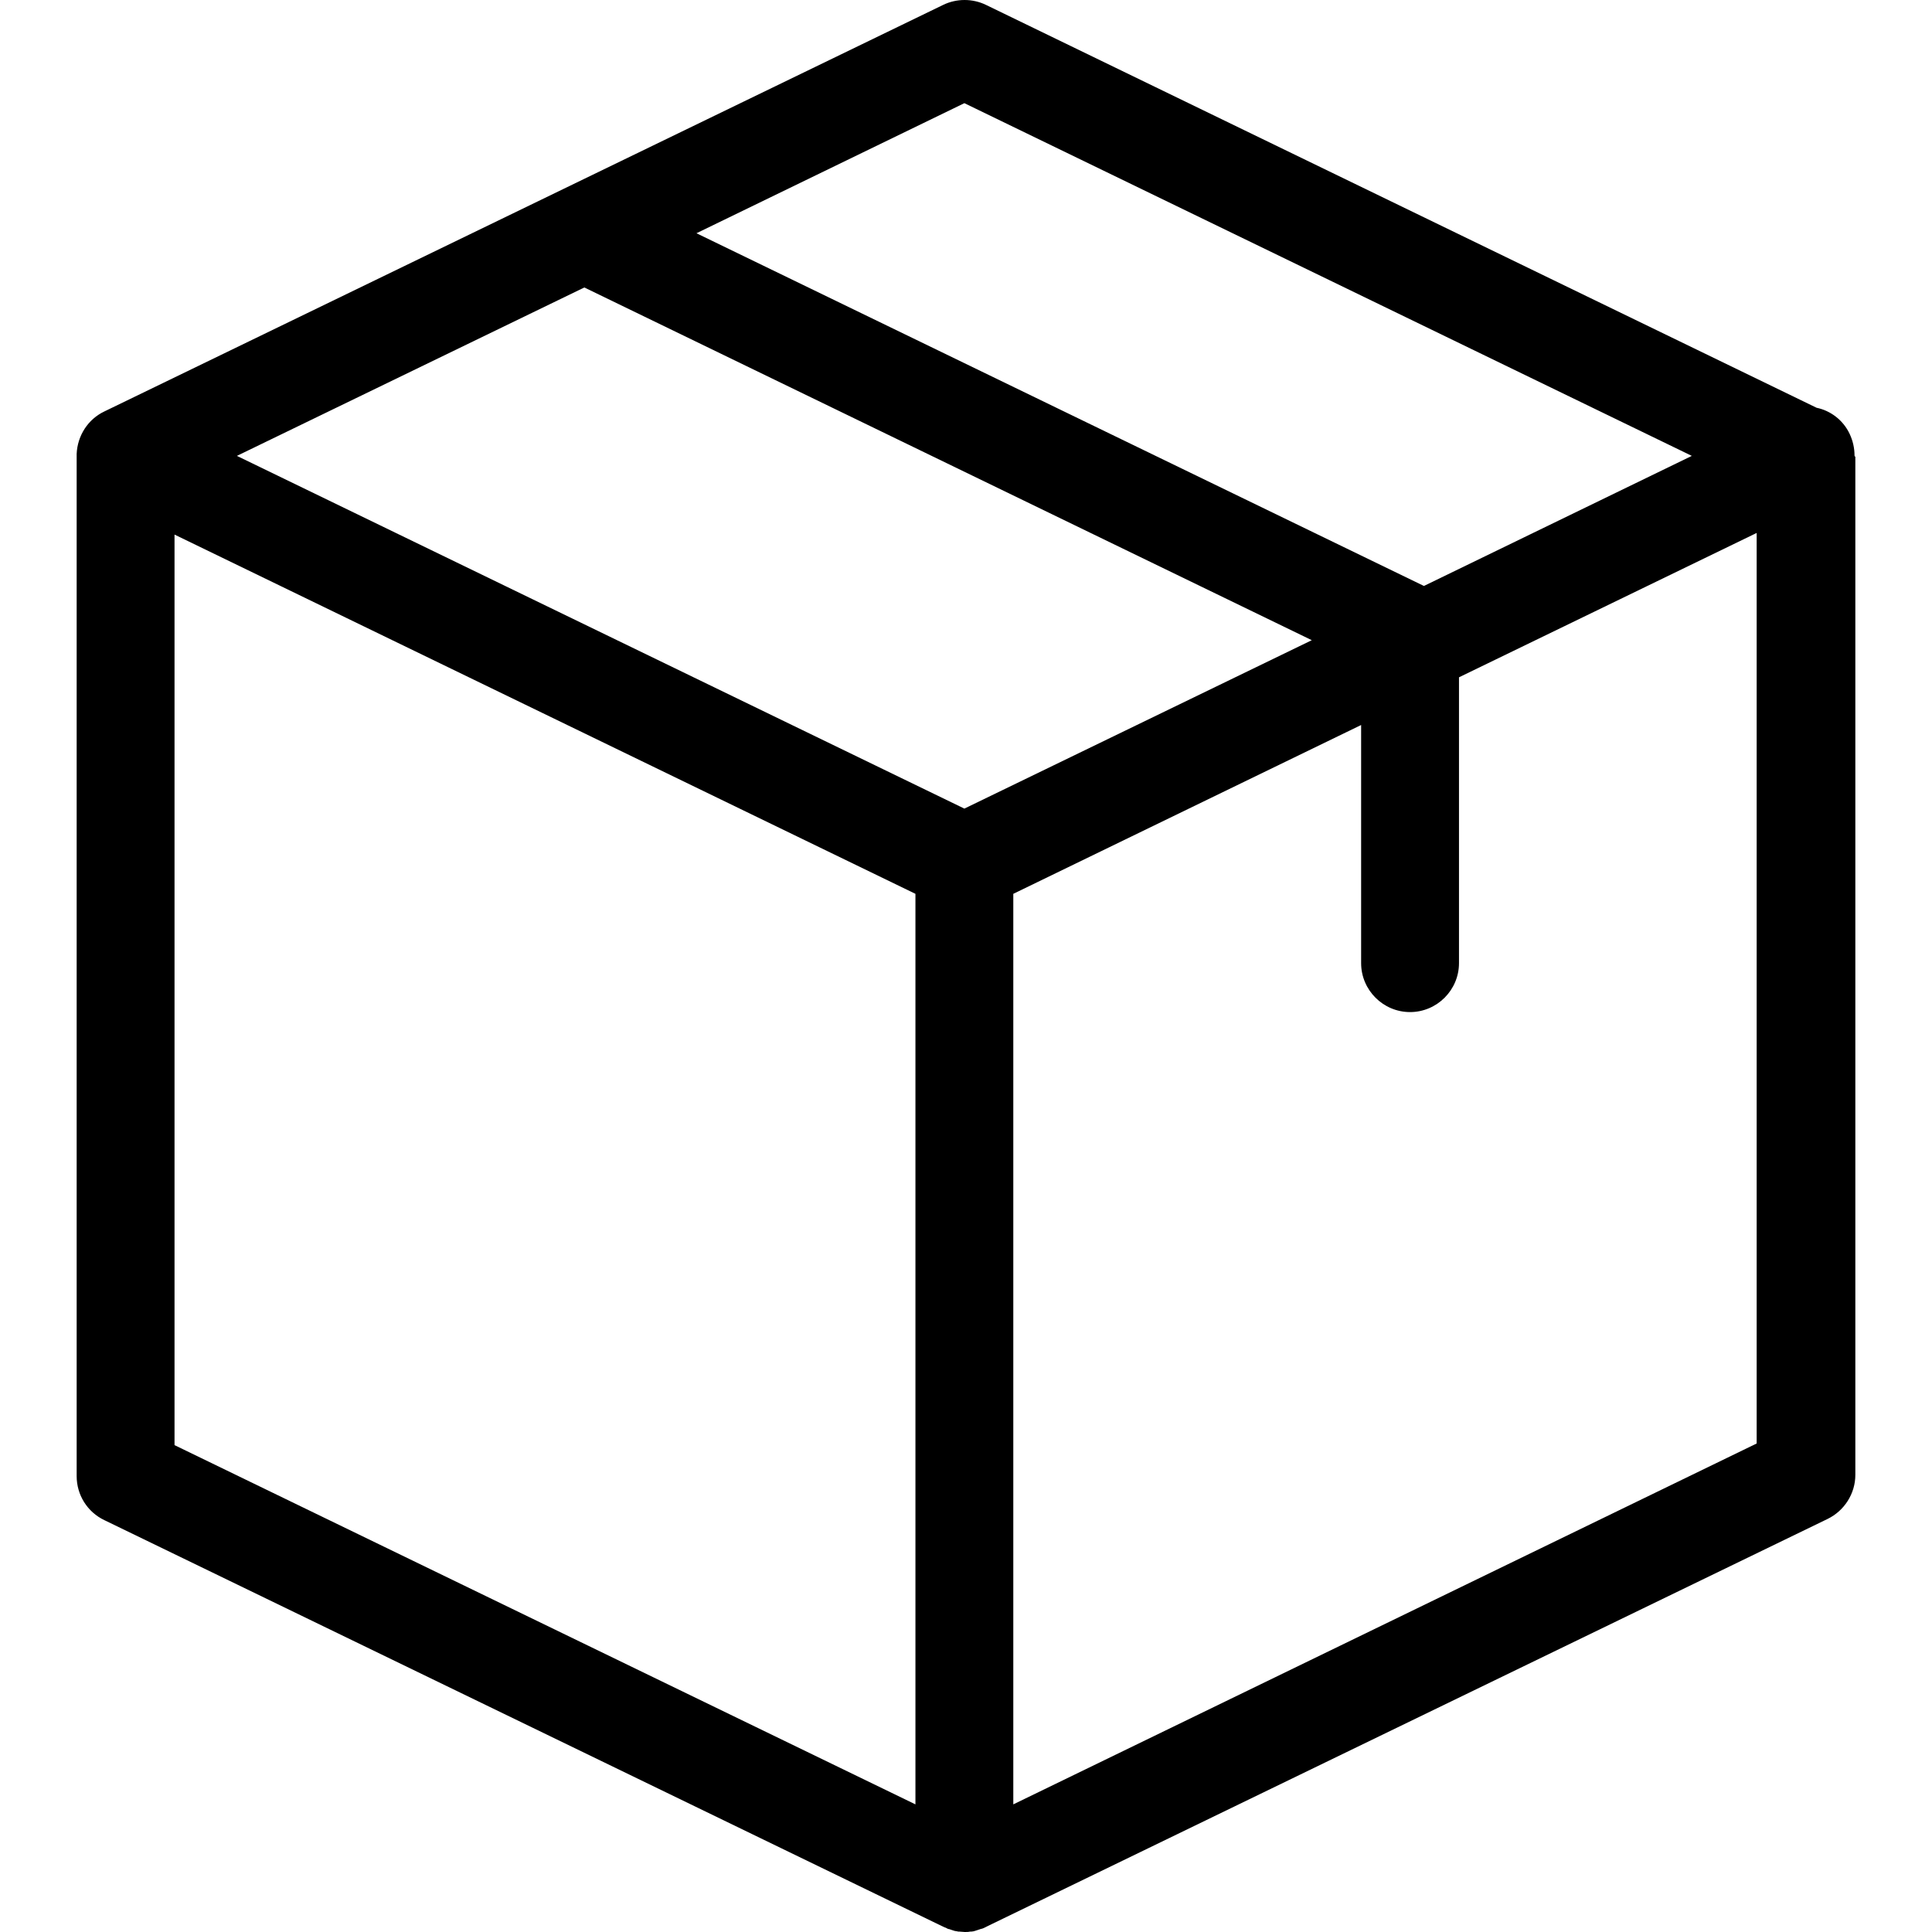
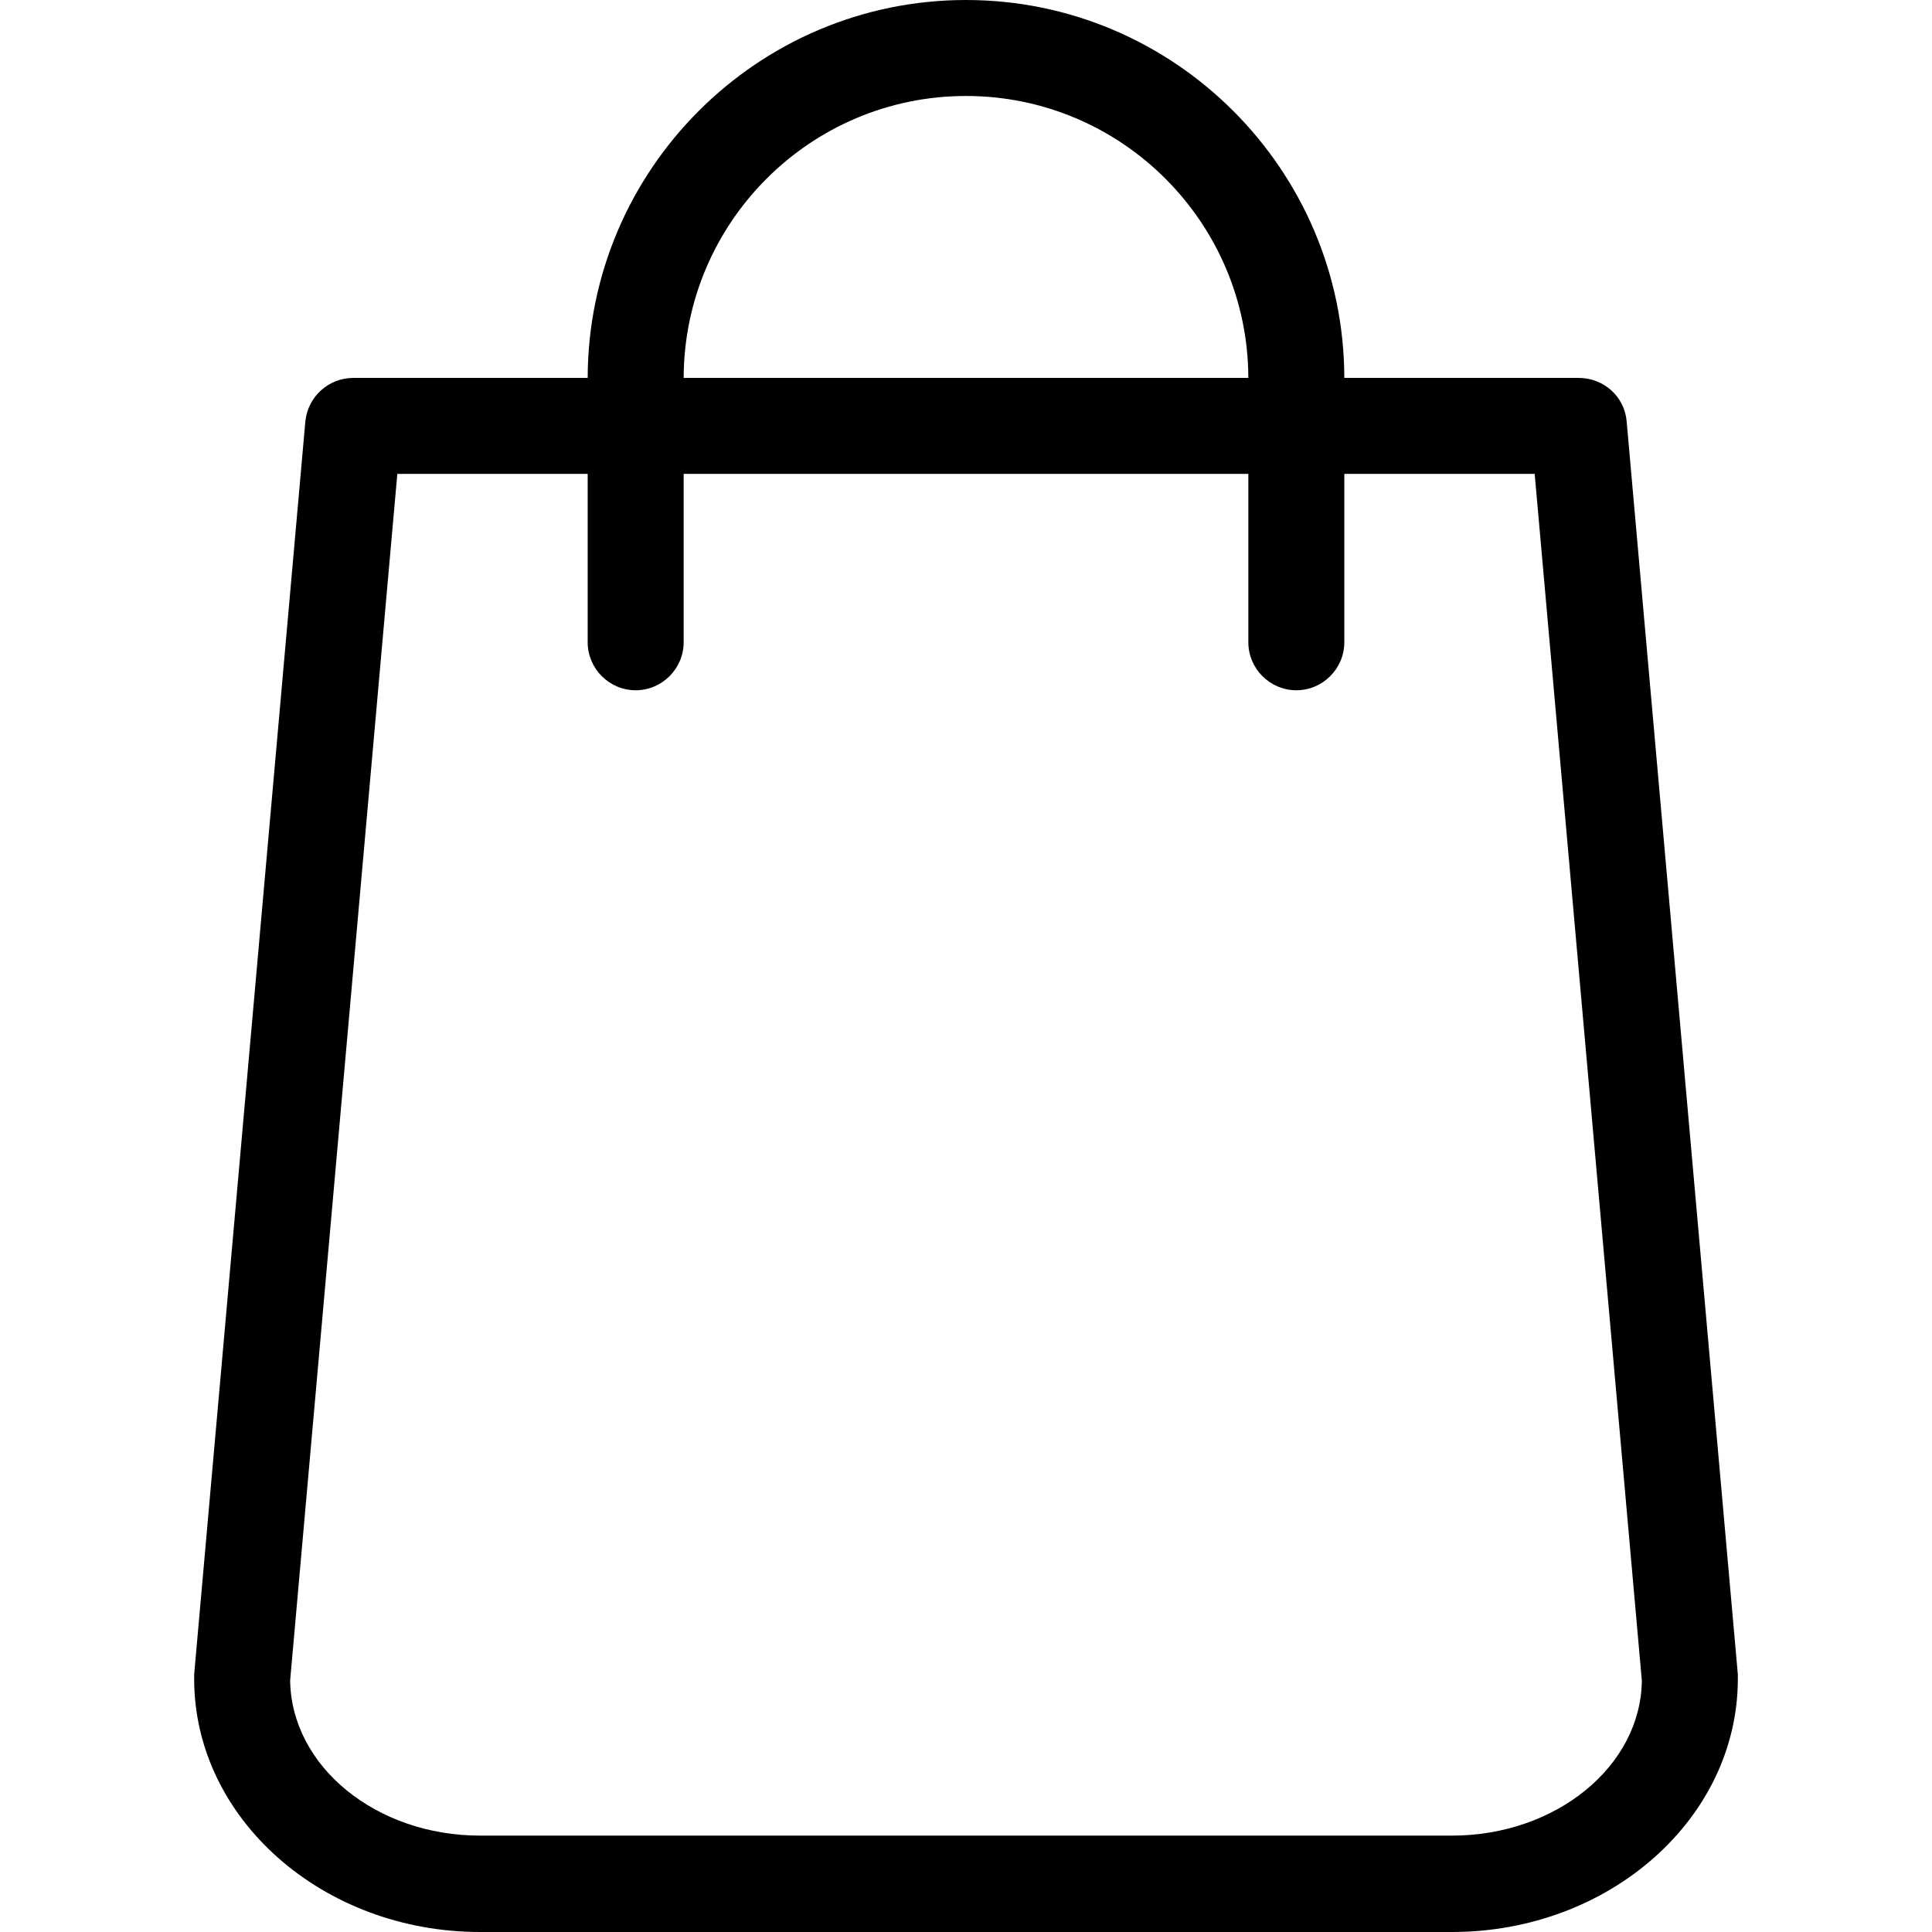
- <svg xmlns="http://www.w3.org/2000/svg" version="1.1" id="Capa_1" x="0px" y="0px" viewBox="0 0 473.8 473.8" style="enable-background:new 0 0 473.8 473.8;" xml:space="preserve">
+ <svg xmlns="http://www.w3.org/2000/svg" version="1.1" id="Capa_1" x="0px" y="0px" viewBox="0 0 483.1 483.1" style="enable-background:new 0 0 483.1 483.1;" xml:space="preserve">
  <g>
-     <path d="M454.8,111.7c0-1.8-0.4-3.6-1.2-5.3c-1.6-3.4-4.7-5.7-8.1-6.4L241.8,1.2c-3.3-1.6-7.2-1.6-10.5,0L25.6,100.9   c-4,1.9-6.6,5.9-6.8,10.4v0.1c0,0.1,0,0.2,0,0.4V362c0,4.6,2.6,8.8,6.8,10.8l205.7,99.7c0.1,0,0.1,0,0.2,0.1   c0.3,0.1,0.6,0.2,0.9,0.4c0.1,0,0.2,0.1,0.4,0.1c0.3,0.1,0.6,0.2,0.9,0.3c0.1,0,0.2,0.1,0.3,0.1c0.3,0.1,0.7,0.1,1,0.2   c0.1,0,0.2,0,0.3,0c0.4,0,0.9,0.1,1.3,0.1c0.4,0,0.9,0,1.3-0.1c0.1,0,0.2,0,0.3,0c0.3,0,0.7-0.1,1-0.2c0.1,0,0.2-0.1,0.3-0.1   c0.3-0.1,0.6-0.2,0.9-0.3c0.1,0,0.2-0.1,0.4-0.1c0.3-0.1,0.6-0.2,0.9-0.4c0.1,0,0.1,0,0.2-0.1l206.3-100c4.1-2,6.8-6.2,6.8-10.8   V112C454.8,111.9,454.8,111.8,454.8,111.7z M236.5,25.3l178.4,86.5l-65.7,31.9L170.8,57.2L236.5,25.3z M236.5,198.3L58.1,111.8   l85.2-41.3L321.7,157L236.5,198.3z M42.8,131.1l181.7,88.1v223.3L42.8,354.4V131.1z M248.5,442.5V219.2l85.3-41.4v58.4   c0,6.6,5.4,12,12,12s12-5.4,12-12v-70.1l73-35.4V354L248.5,442.5z" />
+     <path d="M434.55,418.7l-27.8-313.3c-0.5-6.2-5.7-10.9-12-10.9h-58.6c-0.1-52.1-42.5-94.5-94.6-94.5s-94.5,42.4-94.6,94.5h-58.6   c-6.2,0-11.4,4.7-12,10.9l-27.8,313.3c0,0.4,0,0.7,0,1.1c0,34.9,32.1,63.3,71.5,63.3h243c39.4,0,71.5-28.4,71.5-63.3   C434.55,419.4,434.55,419.1,434.55,418.7z M241.55,24c38.9,0,70.5,31.6,70.6,70.5h-141.2C171.05,55.6,202.65,24,241.55,24z    M363.05,459h-243c-26,0-47.2-17.3-47.5-38.8l26.8-301.7h47.6v42.1c0,6.6,5.4,12,12,12s12-5.4,12-12v-42.1h141.2v42.1   c0,6.6,5.4,12,12,12s12-5.4,12-12v-42.1h47.6l26.8,301.8C410.25,441.7,389.05,459,363.05,459z" />
  </g>
  <g>
</g>
  <g>
</g>
  <g>
</g>
  <g>
</g>
  <g>
</g>
  <g>
</g>
  <g>
</g>
  <g>
</g>
  <g>
</g>
  <g>
</g>
  <g>
</g>
  <g>
</g>
  <g>
</g>
  <g>
</g>
  <g>
</g>
</svg>
